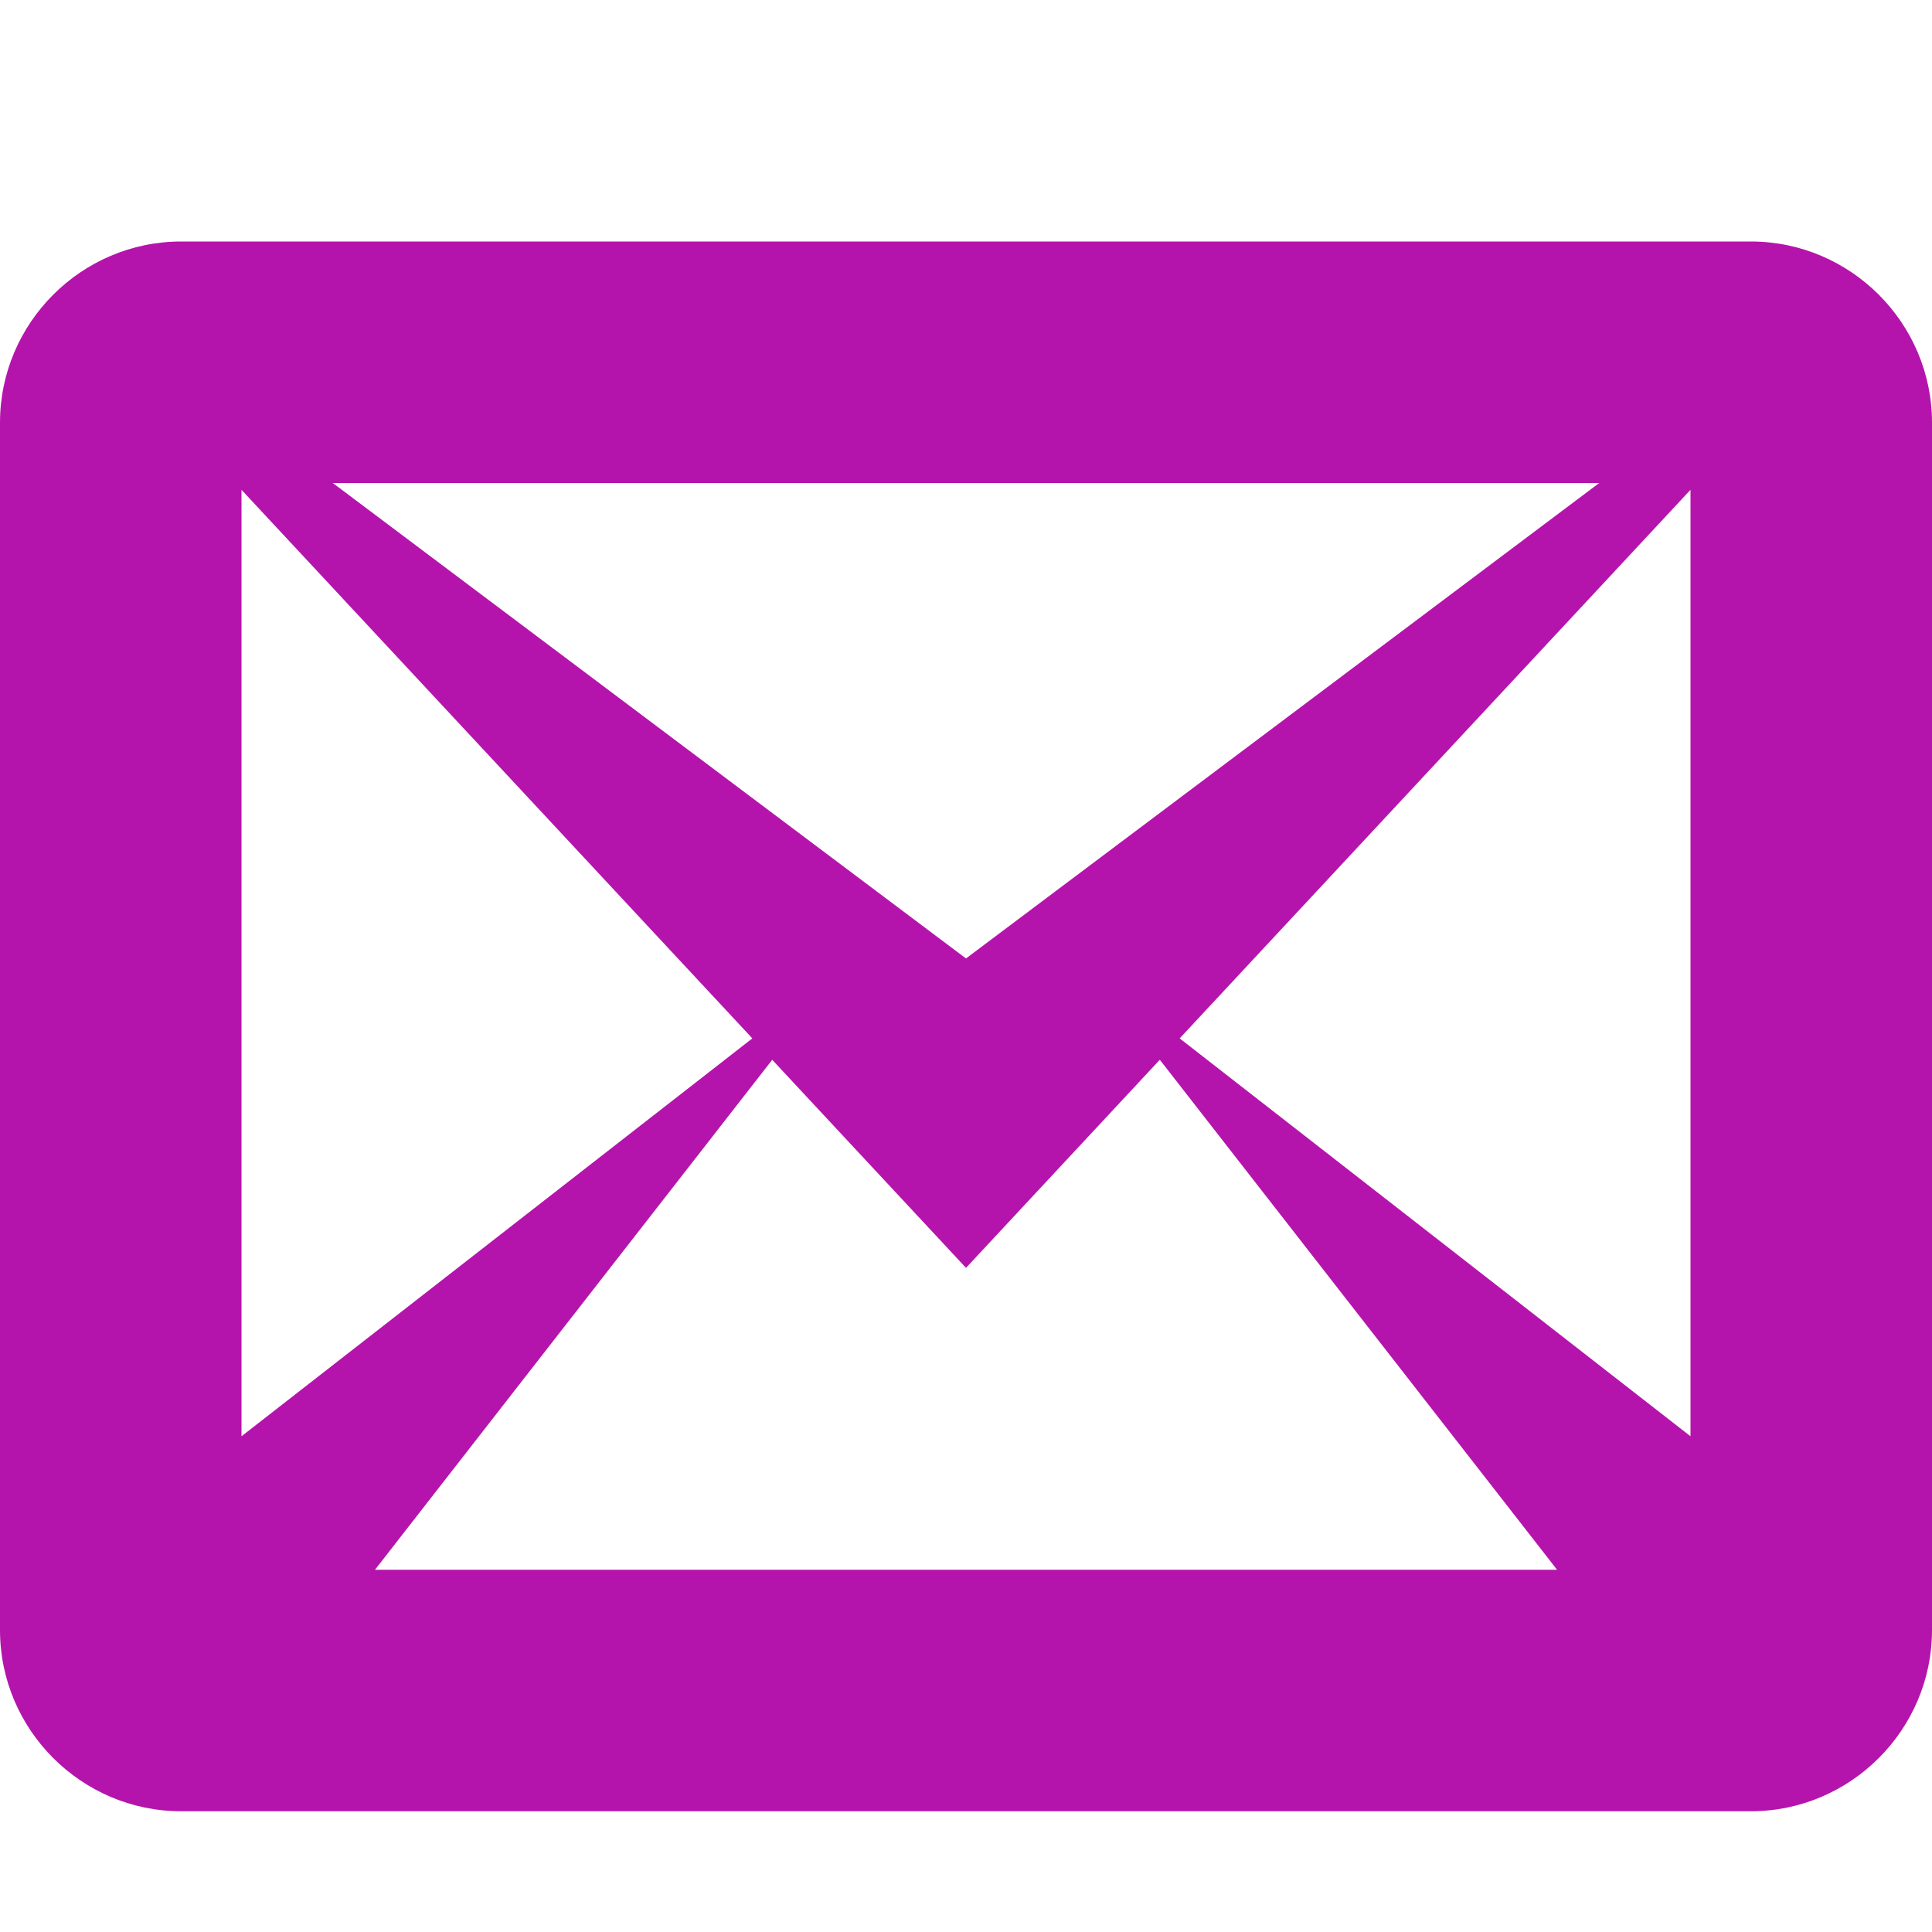
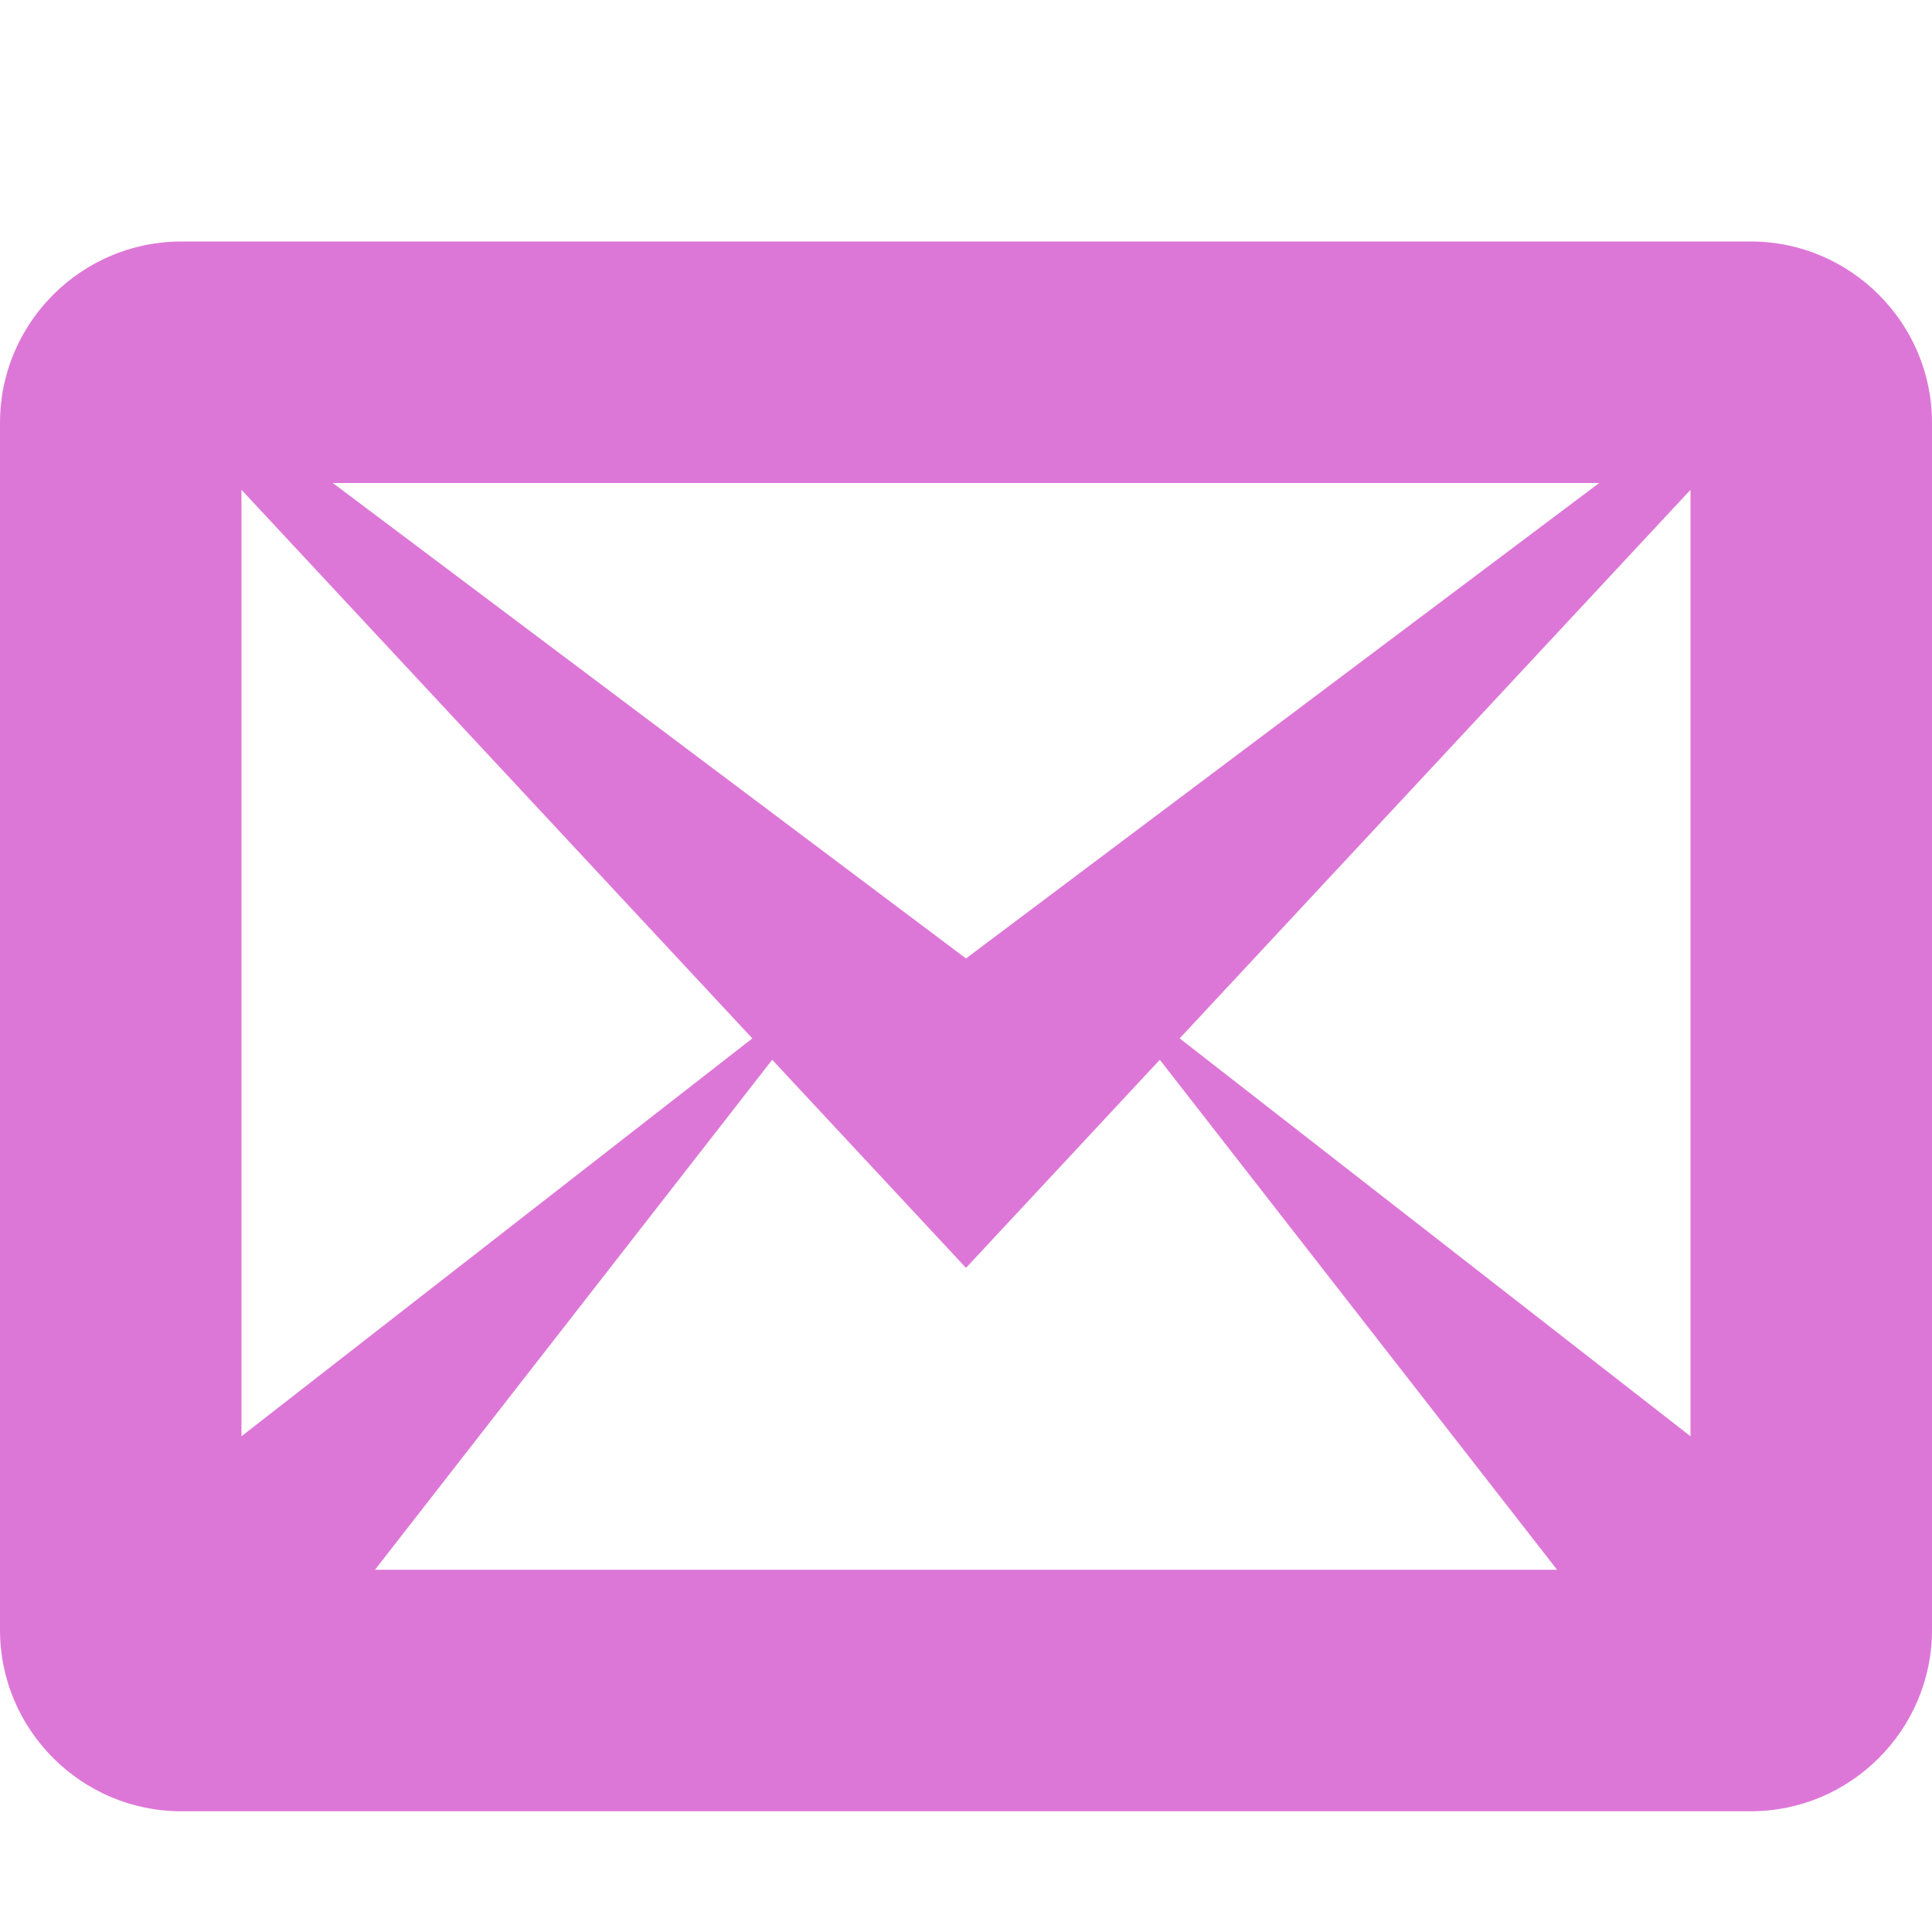
- <svg xmlns="http://www.w3.org/2000/svg" version="1.1" width="32" height="32" viewBox="0 0 32 32">
-   <path fill="#b514ac" d="M29 4h-26c-1.65 0-3 1.35-3 3v20c0 1.65 1.35 3 3 3h26c1.65 0 3-1.35 3-3v-20c0-1.65-1.35-3-3-3zM12.461 17.199l-8.461 6.59v-15.676l8.461 9.086zM5.512 8h20.976l-10.488 7.875-10.488-7.875zM12.79 17.553l3.21 3.447 3.21-3.447 6.58 8.447h-19.579l6.58-8.447zM19.539 17.199l8.461-9.086v15.676l-8.461-6.59z" />
+ <svg xmlns="http://www.w3.org/2000/svg" version="1.1" id="Layer_1" x="0px" y="0px" width="32px" height="32px" viewBox="0 0 32 32" enable-background="new 0 0 32 32" xml:space="preserve">
+   <path fill="#DD77D7" d="M29,4H3C1.35,4,0,5.35,0,7v20c0,1.65,1.35,3,3,3h26c1.65,0,3-1.35,3-3V7C32,5.35,30.65,4,29,4z   M12.461,17.199L4,23.789V8.113L12.461,17.199z M5.512,8h20.976L16,15.875L5.512,8z M12.79,17.553L16,21l3.21-3.447L25.79,26H6.211  L12.79,17.553L12.79,17.553z M19.539,17.199L28,8.113v15.676L19.539,17.199z" />
</svg>
